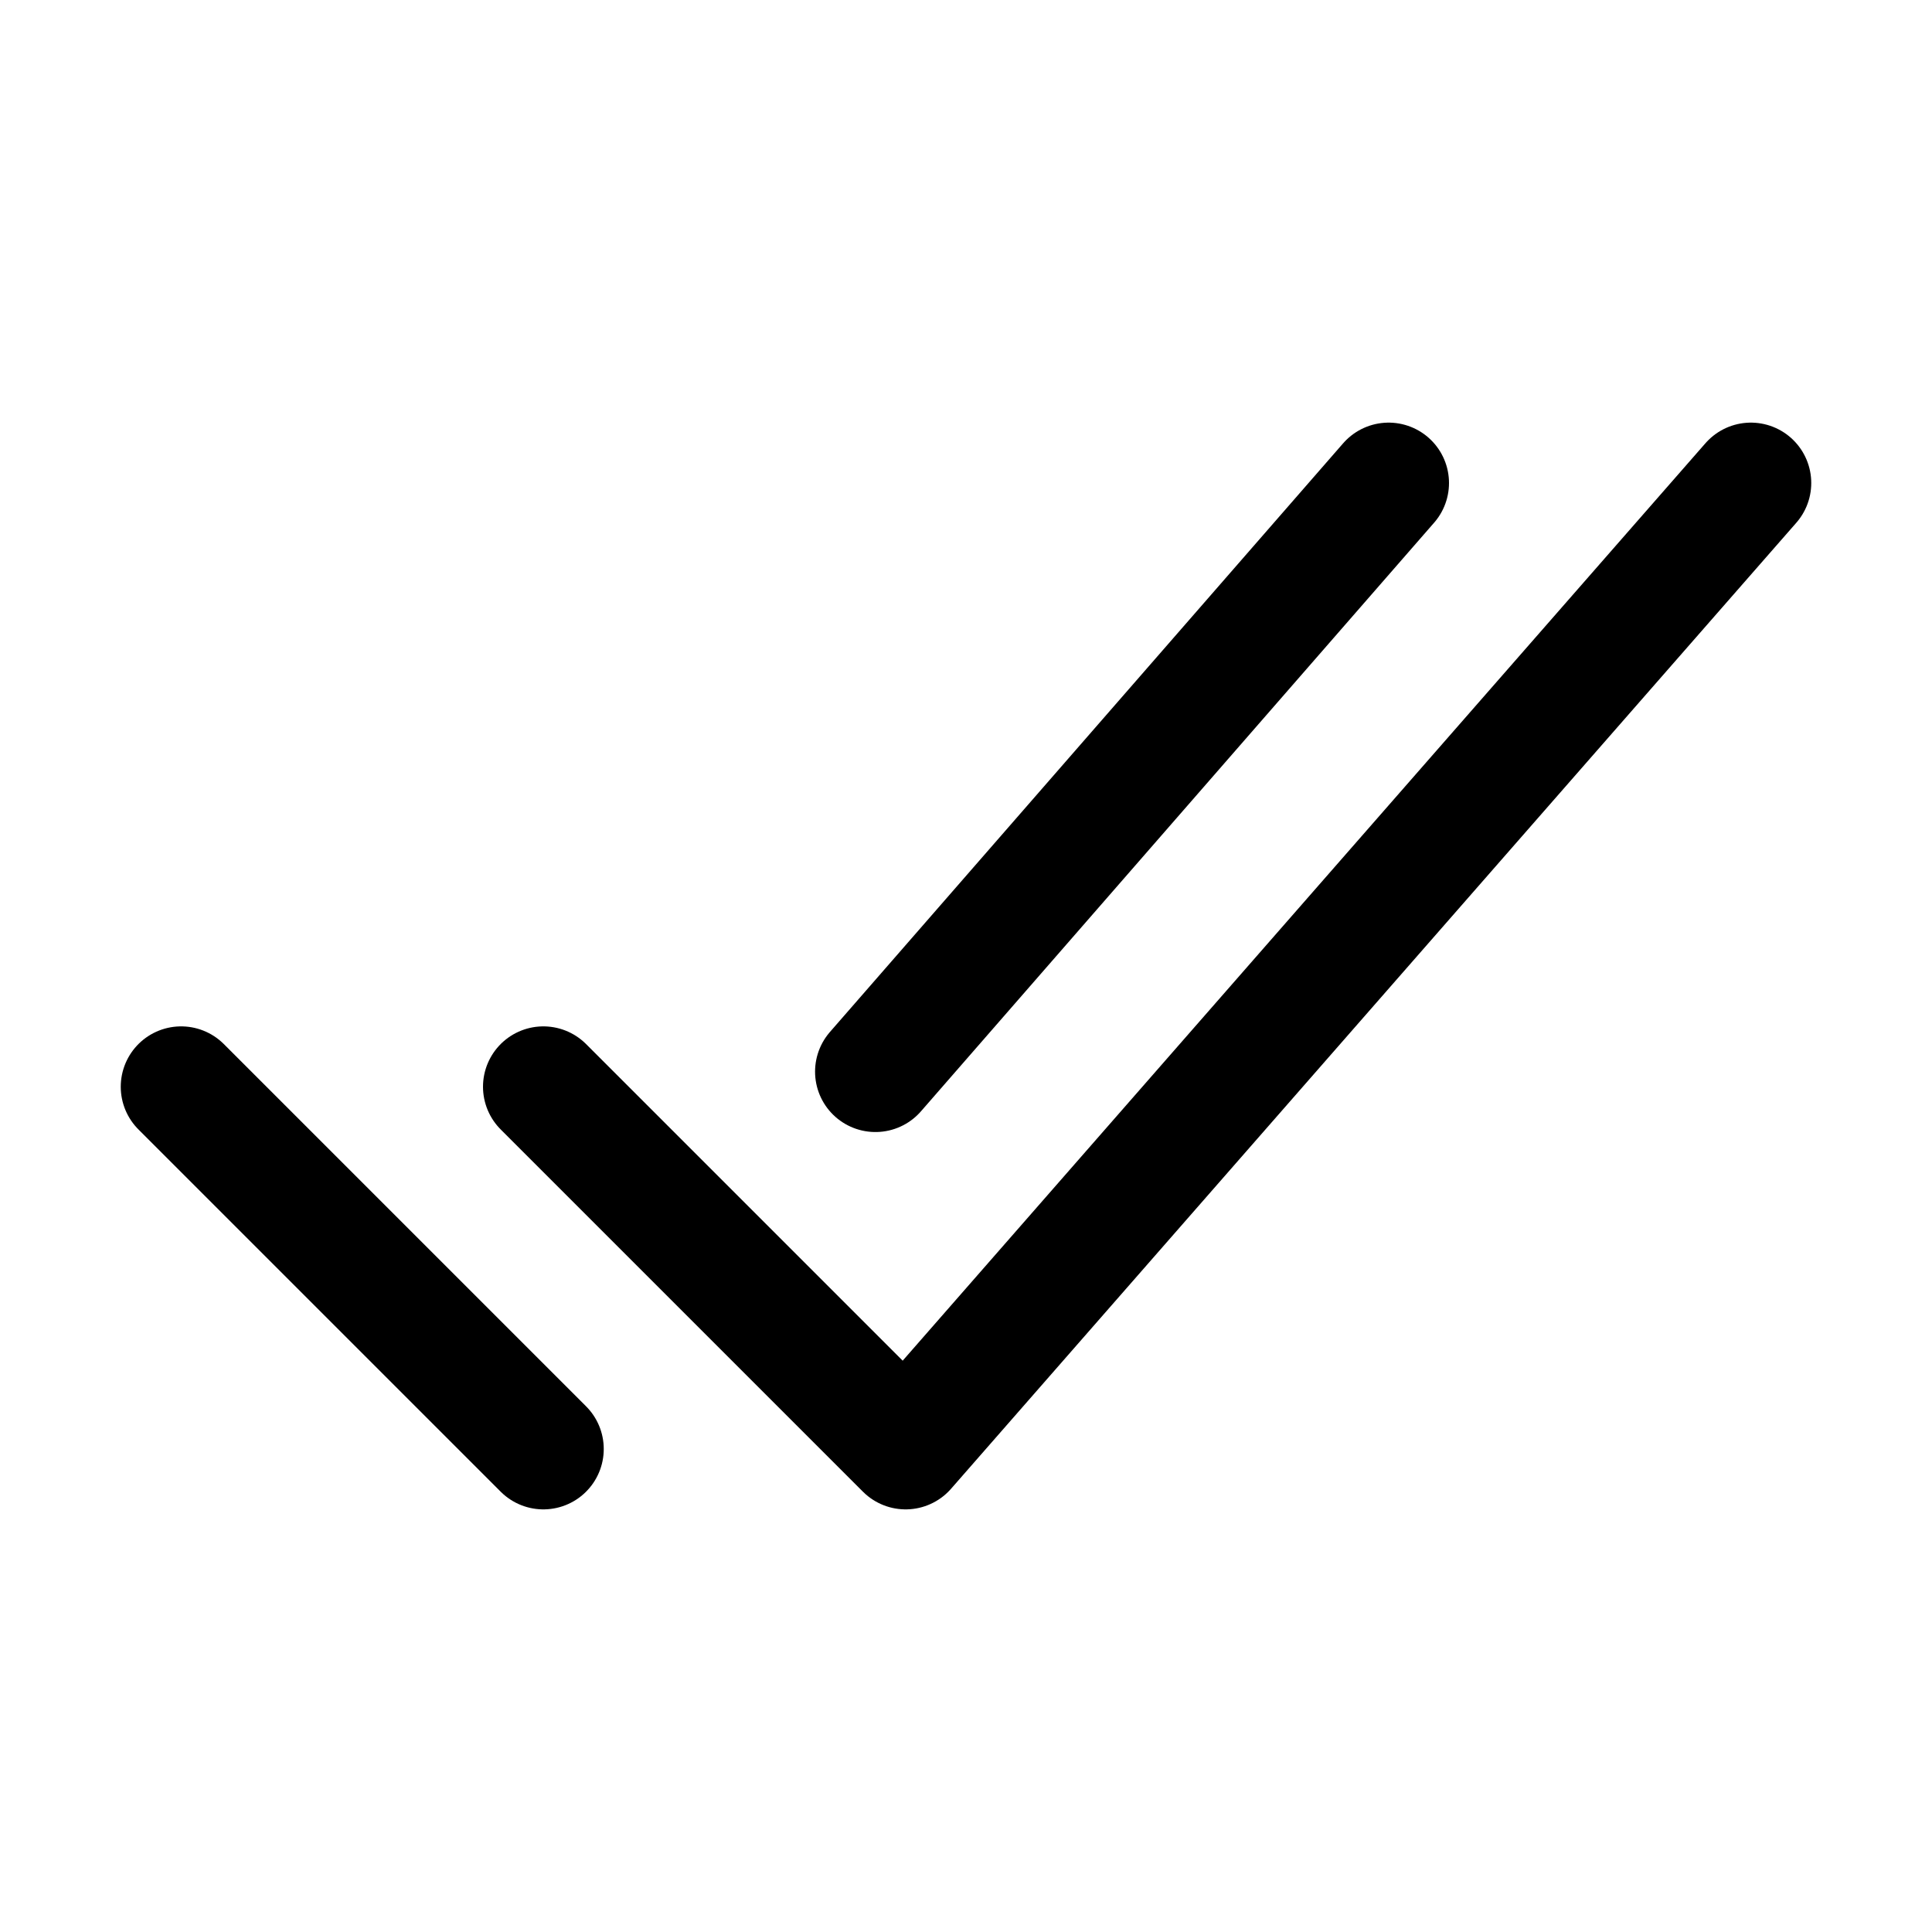
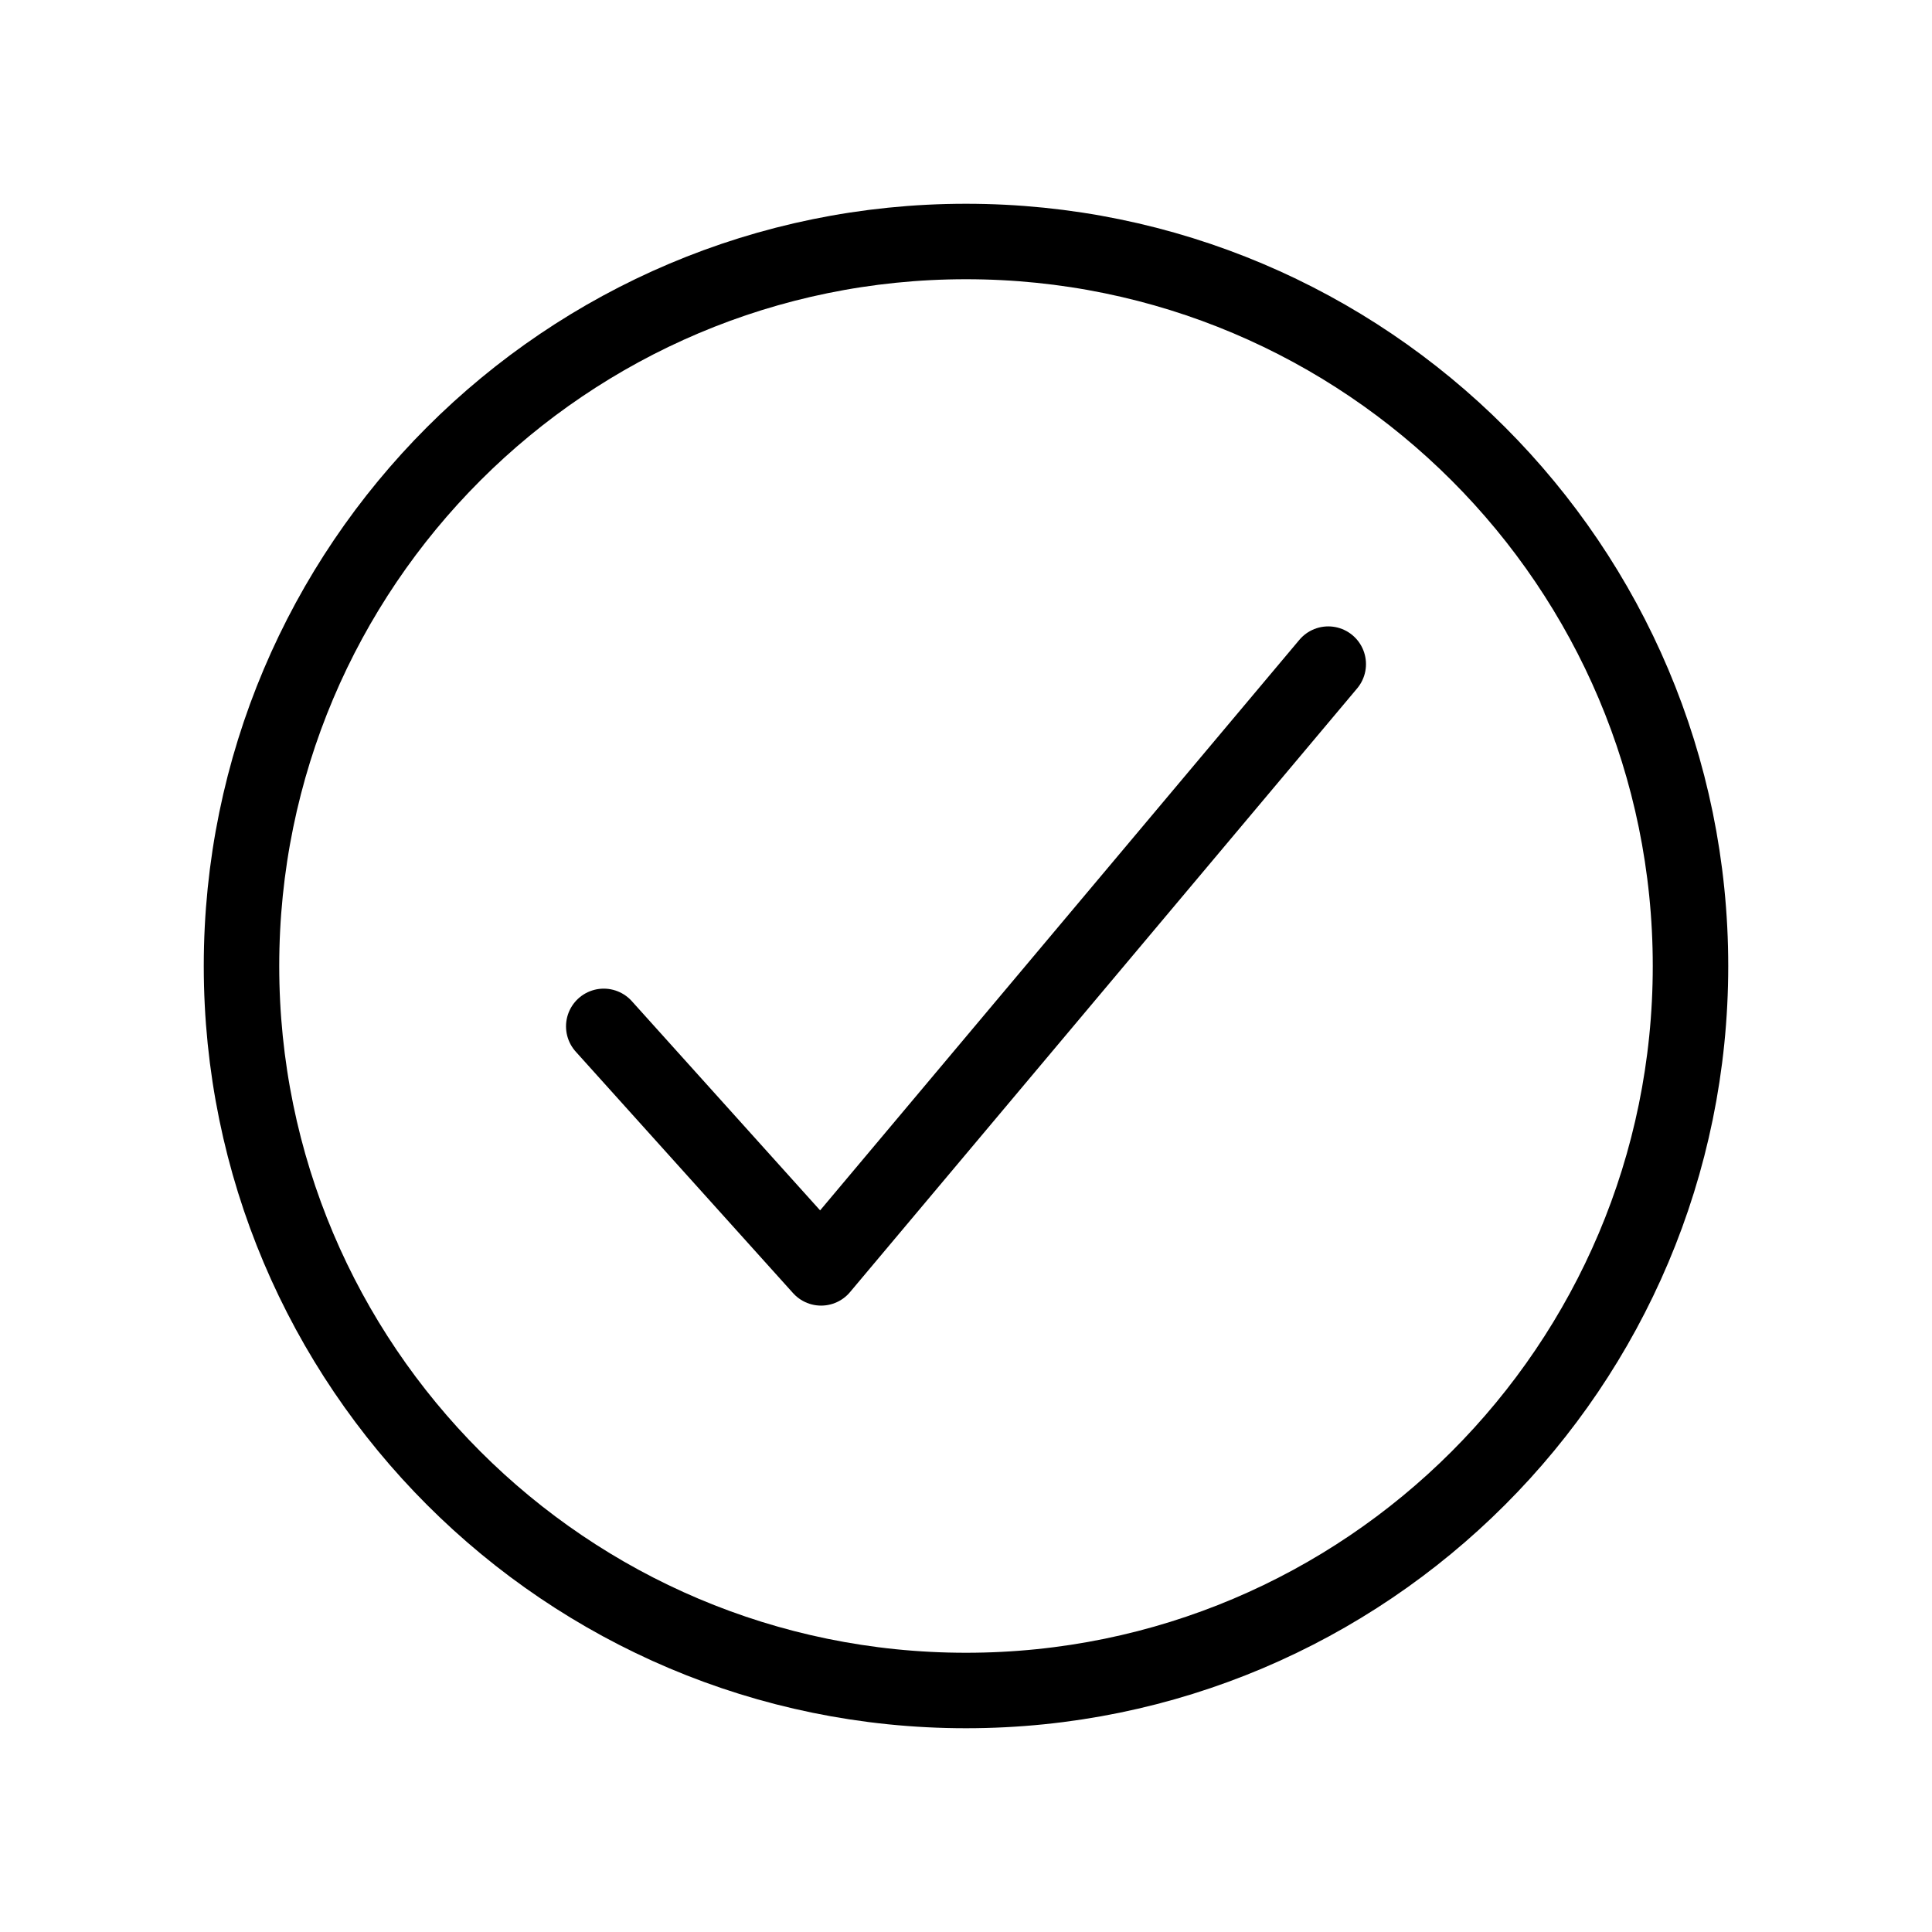
- <svg xmlns="http://www.w3.org/2000/svg" width="512" height="512" viewBox="0 0 512 512">
-   <polyline points="464 128 240 384 144 288" style="fill:none;stroke:#000;stroke-linecap:round;stroke-linejoin:round;stroke-width:32px" />
-   <line x1="144" y1="384" x2="48" y2="288" style="fill:none;stroke:#000;stroke-linecap:round;stroke-linejoin:round;stroke-width:32px" />
-   <line x1="368" y1="128" x2="232" y2="284" style="fill:none;stroke:#000;stroke-linecap:round;stroke-linejoin:round;stroke-width:32px" />
+ <svg xmlns="http://www.w3.org/2000/svg" class="ionicon" viewBox="0 0 512 512">
+   <path d="M448 256c0-106-86-192-192-192S64 150 64 256s86 192 192 192 192-86 192-192z" fill="none" stroke="currentColor" stroke-miterlimit="10" stroke-width="20" />
+   <path fill="none" stroke="currentColor" stroke-linecap="round" stroke-linejoin="round" stroke-width="20" d="M352 176L217.6 336 160 272" />
</svg>
